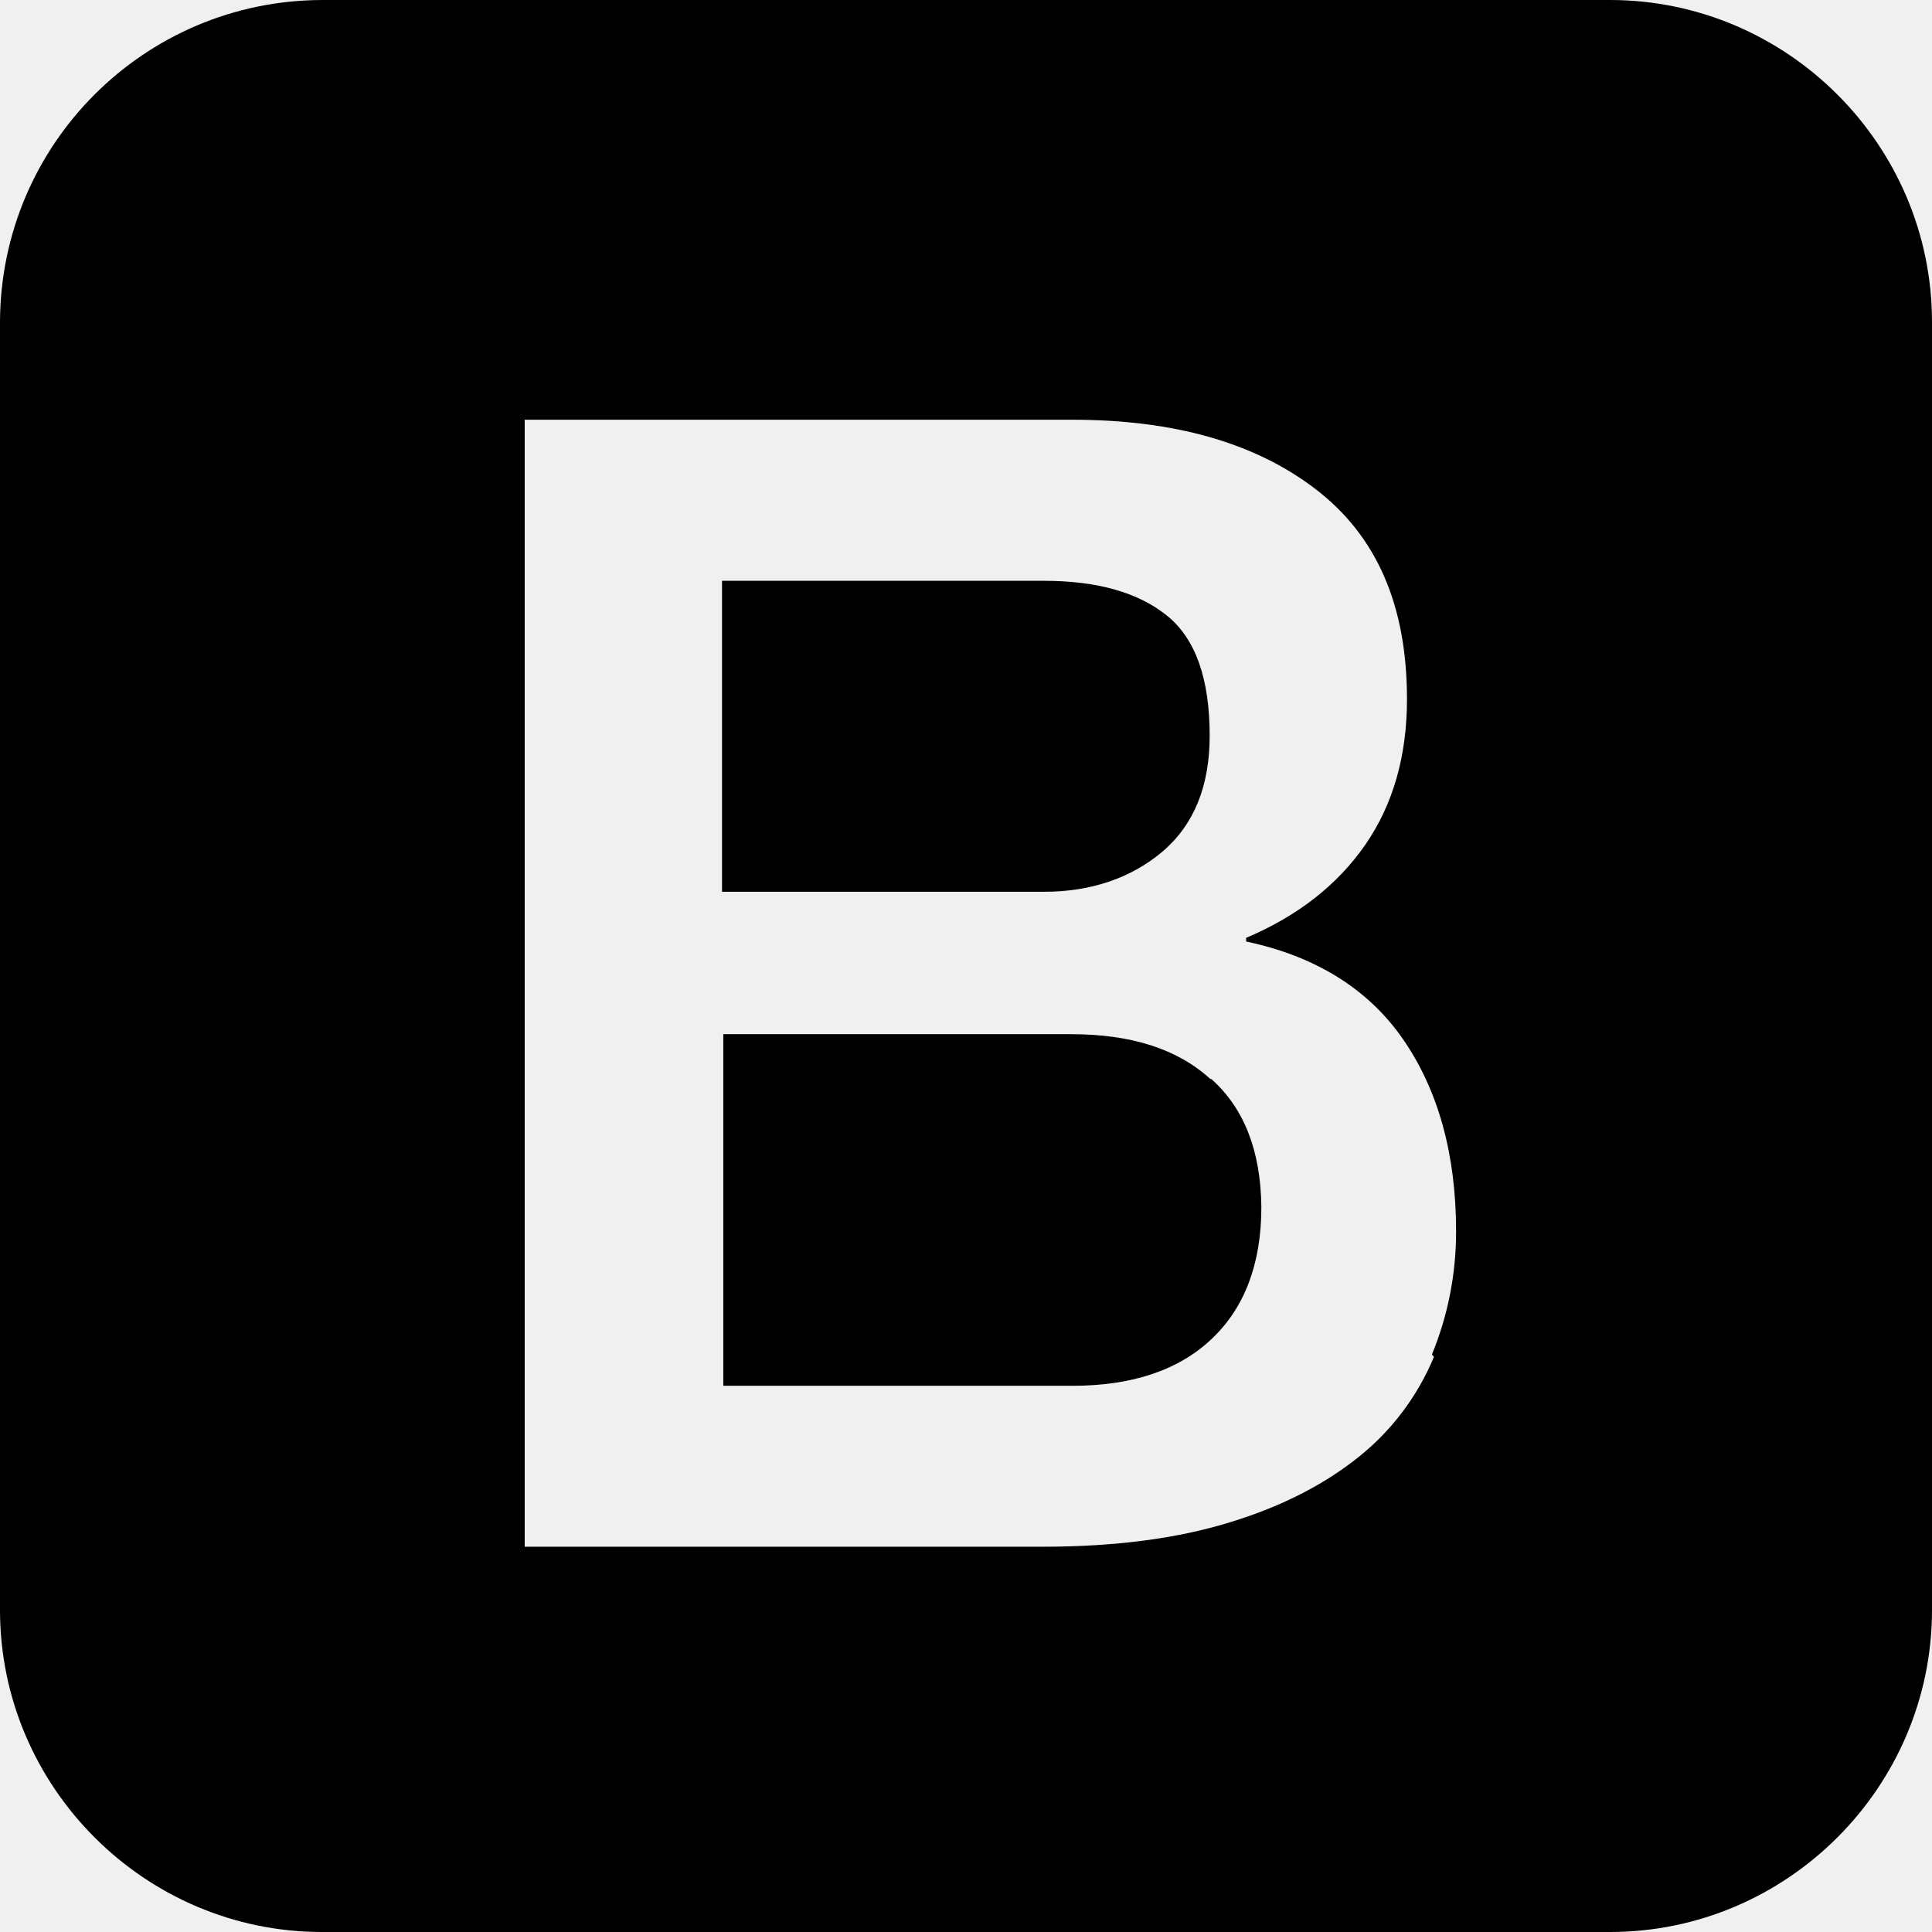
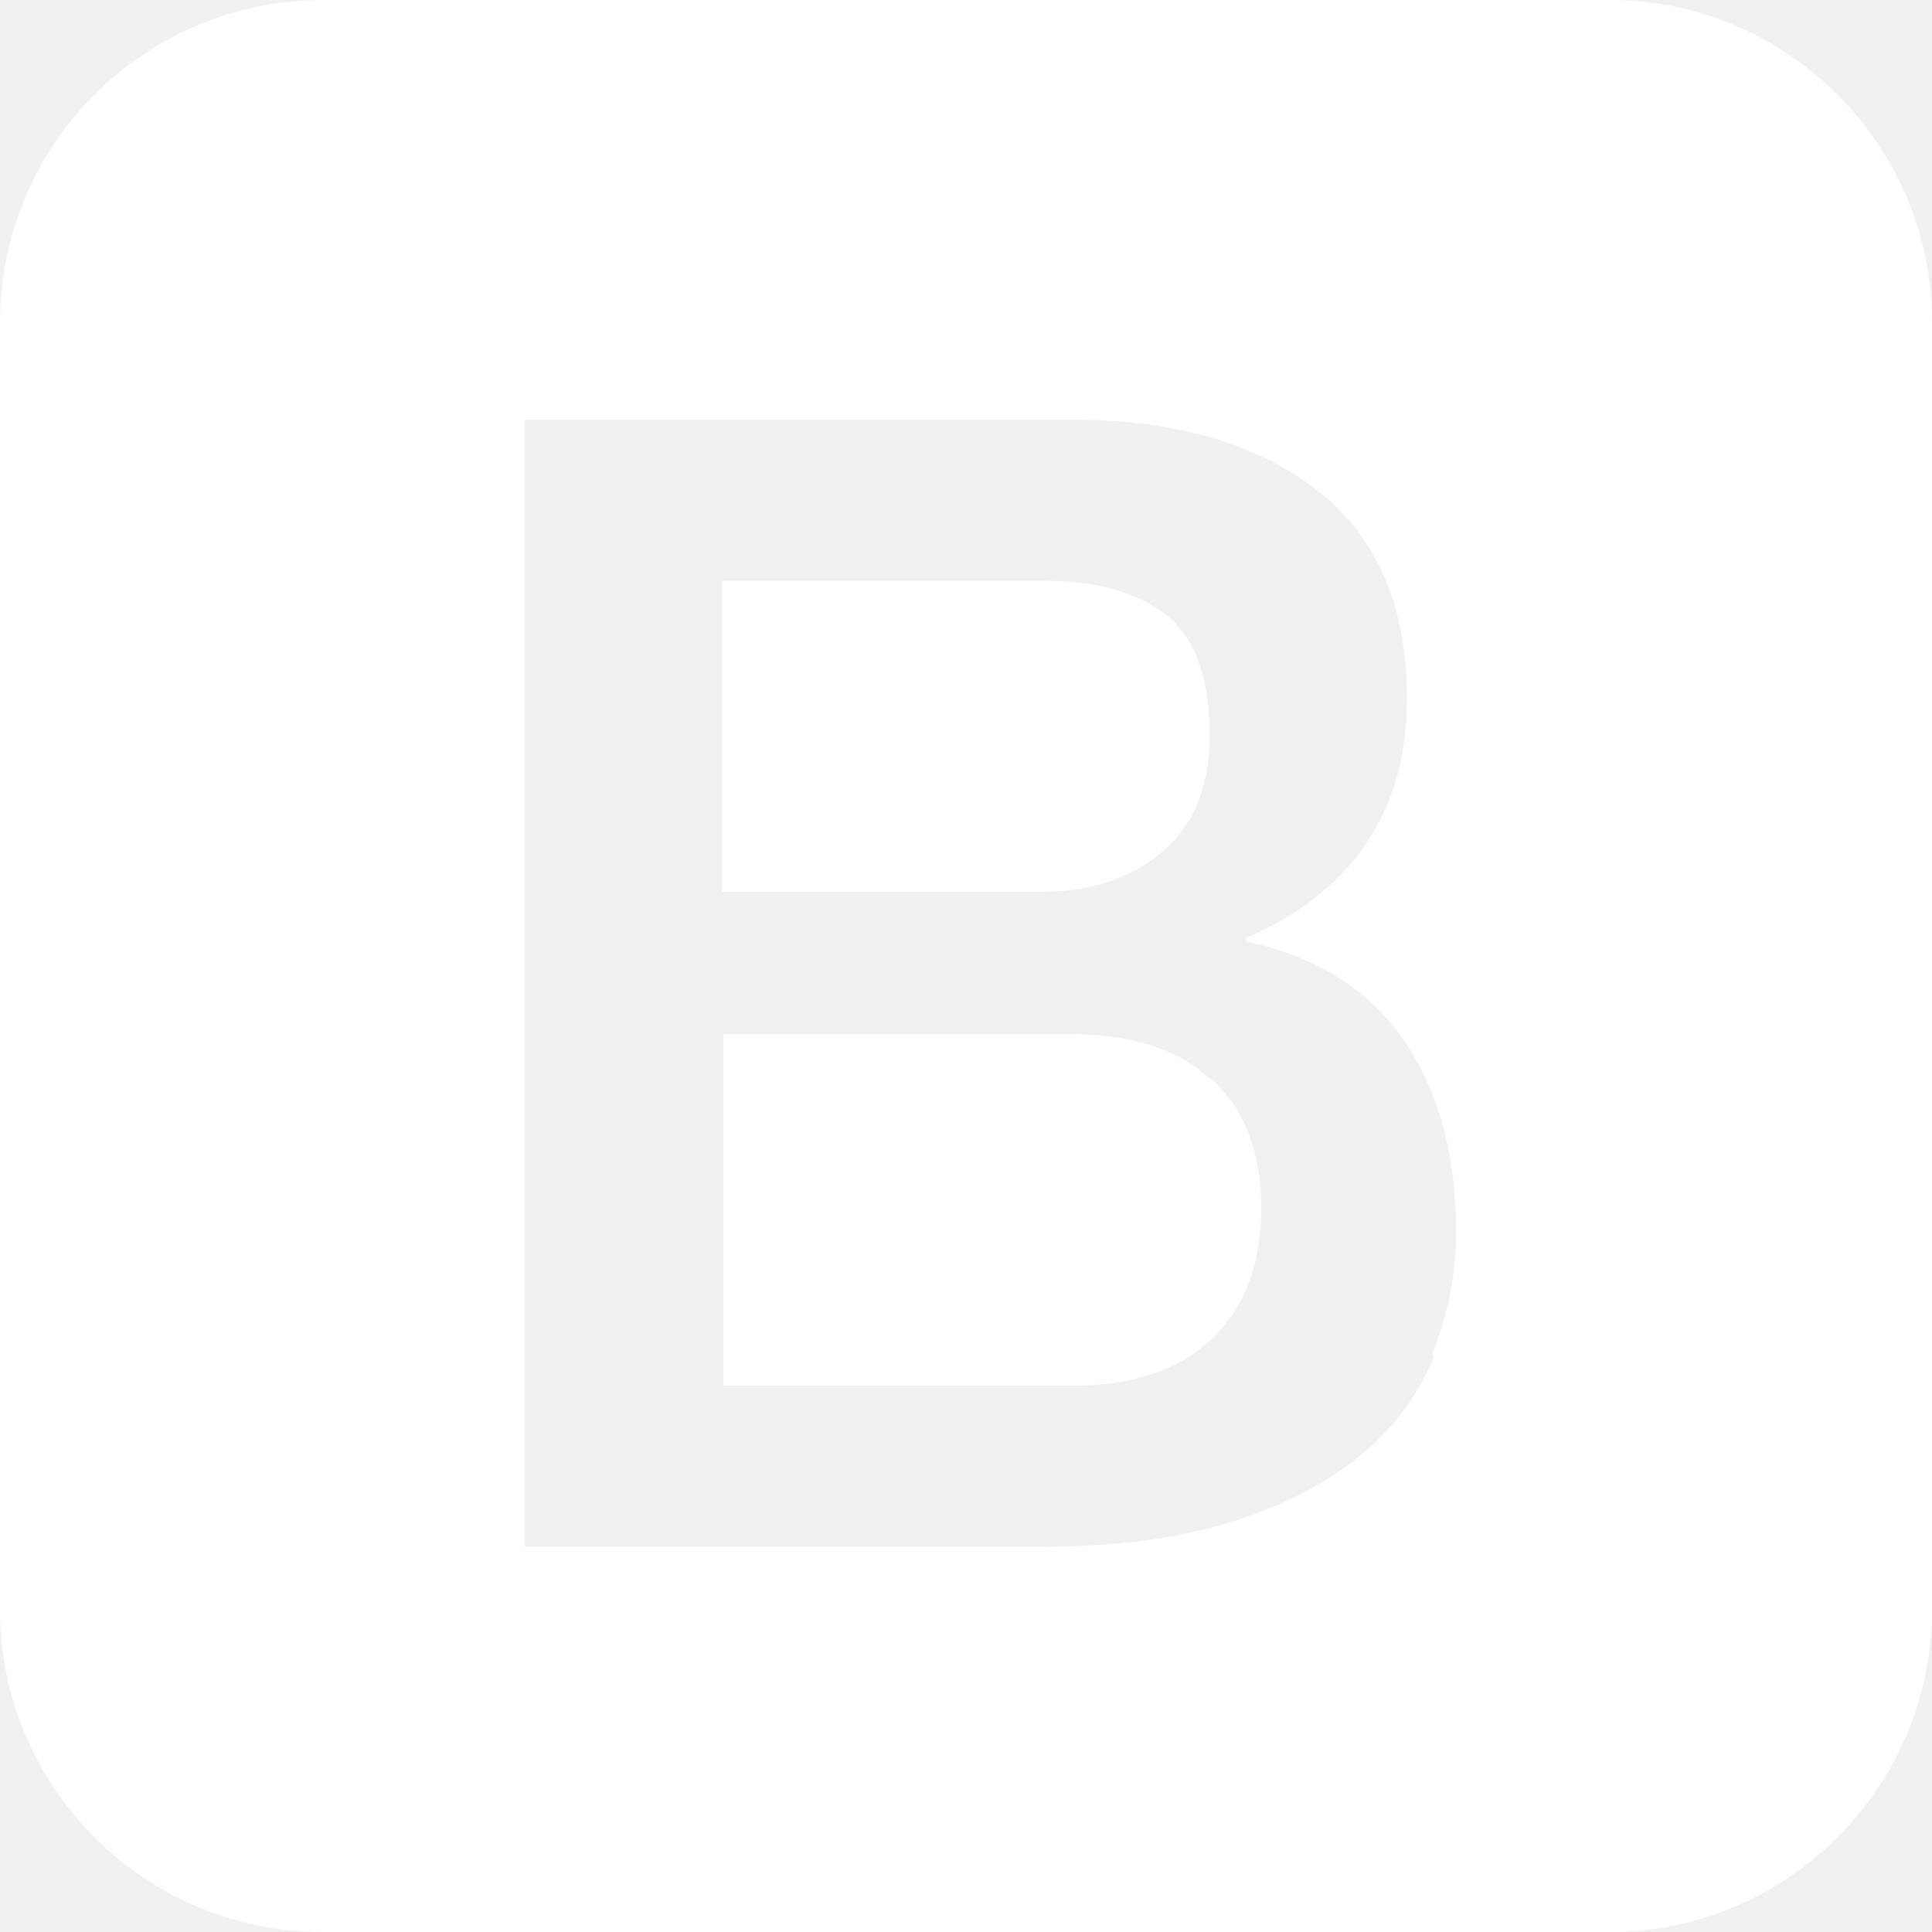
<svg xmlns="http://www.w3.org/2000/svg" version="1.1" width="1024" height="1024" viewBox="0 0 1024 1024">
  <g id="icomoon-ignore">
</g>
-   <path d="M853.333 0h-682.667c-94.165 0.256-170.411 76.501-170.667 170.667v682.667c0 93.867 76.8 170.667 170.667 170.667h682.667c93.867 0 170.667-76.8 170.667-170.667v-682.667c0-93.867-76.8-170.667-170.667-170.667zM760.021 719.147c-8.533 20.565-22.059 38.699-39.381 52.651-17.92 14.507-40.619 26.453-68.565 34.987-27.904 8.661-61.099 13.013-99.541 13.013h-274.432v-597.333h290.219c53.675 0 96.683 12.075 128.853 36.693 32.427 24.747 48.555 61.611 48.555 111.36 0 30.080-7.339 55.893-22.101 77.227-14.677 21.205-35.84 37.803-63.147 49.323v1.963c36.437 7.68 64.64 24.96 83.2 51.84s28.075 60.843 28.075 101.845c0 22.955-4.437 44.8-12.8 65.195zM641.579 571.947c-17.493-16-42.069-23.808-73.813-23.808h-184.405v186.368h184.917c31.573 0 56.32-8.192 73.813-24.747 17.493-16.427 26.453-39.851 26.453-69.973-0.299-29.44-8.96-52.224-26.453-67.84zM615.979 451.499c16.896-14.336 25.173-34.859 25.173-61.611 0-30.037-7.467-51.371-22.613-63.573-15.019-12.16-36.693-18.475-65.195-18.475h-170.667v164.821h170.667c24.875 0 46.080-7.253 62.635-21.163z" />
+   <path fill="#fff" d="M853.333 0h-682.667c-94.165 0.256-170.411 76.501-170.667 170.667v682.667c0 93.867 76.8 170.667 170.667 170.667h682.667c93.867 0 170.667-76.8 170.667-170.667v-682.667c0-93.867-76.8-170.667-170.667-170.667zM760.021 719.147c-8.533 20.565-22.059 38.699-39.381 52.651-17.92 14.507-40.619 26.453-68.565 34.987-27.904 8.661-61.099 13.013-99.541 13.013h-274.432v-597.333h290.219c53.675 0 96.683 12.075 128.853 36.693 32.427 24.747 48.555 61.611 48.555 111.36 0 30.080-7.339 55.893-22.101 77.227-14.677 21.205-35.84 37.803-63.147 49.323v1.963c36.437 7.68 64.64 24.96 83.2 51.84s28.075 60.843 28.075 101.845c0 22.955-4.437 44.8-12.8 65.195zM641.579 571.947c-17.493-16-42.069-23.808-73.813-23.808h-184.405v186.368h184.917c31.573 0 56.32-8.192 73.813-24.747 17.493-16.427 26.453-39.851 26.453-69.973-0.299-29.44-8.96-52.224-26.453-67.84zM615.979 451.499c16.896-14.336 25.173-34.859 25.173-61.611 0-30.037-7.467-51.371-22.613-63.573-15.019-12.16-36.693-18.475-65.195-18.475h-170.667v164.821h170.667c24.875 0 46.080-7.253 62.635-21.163z" />
</svg>
